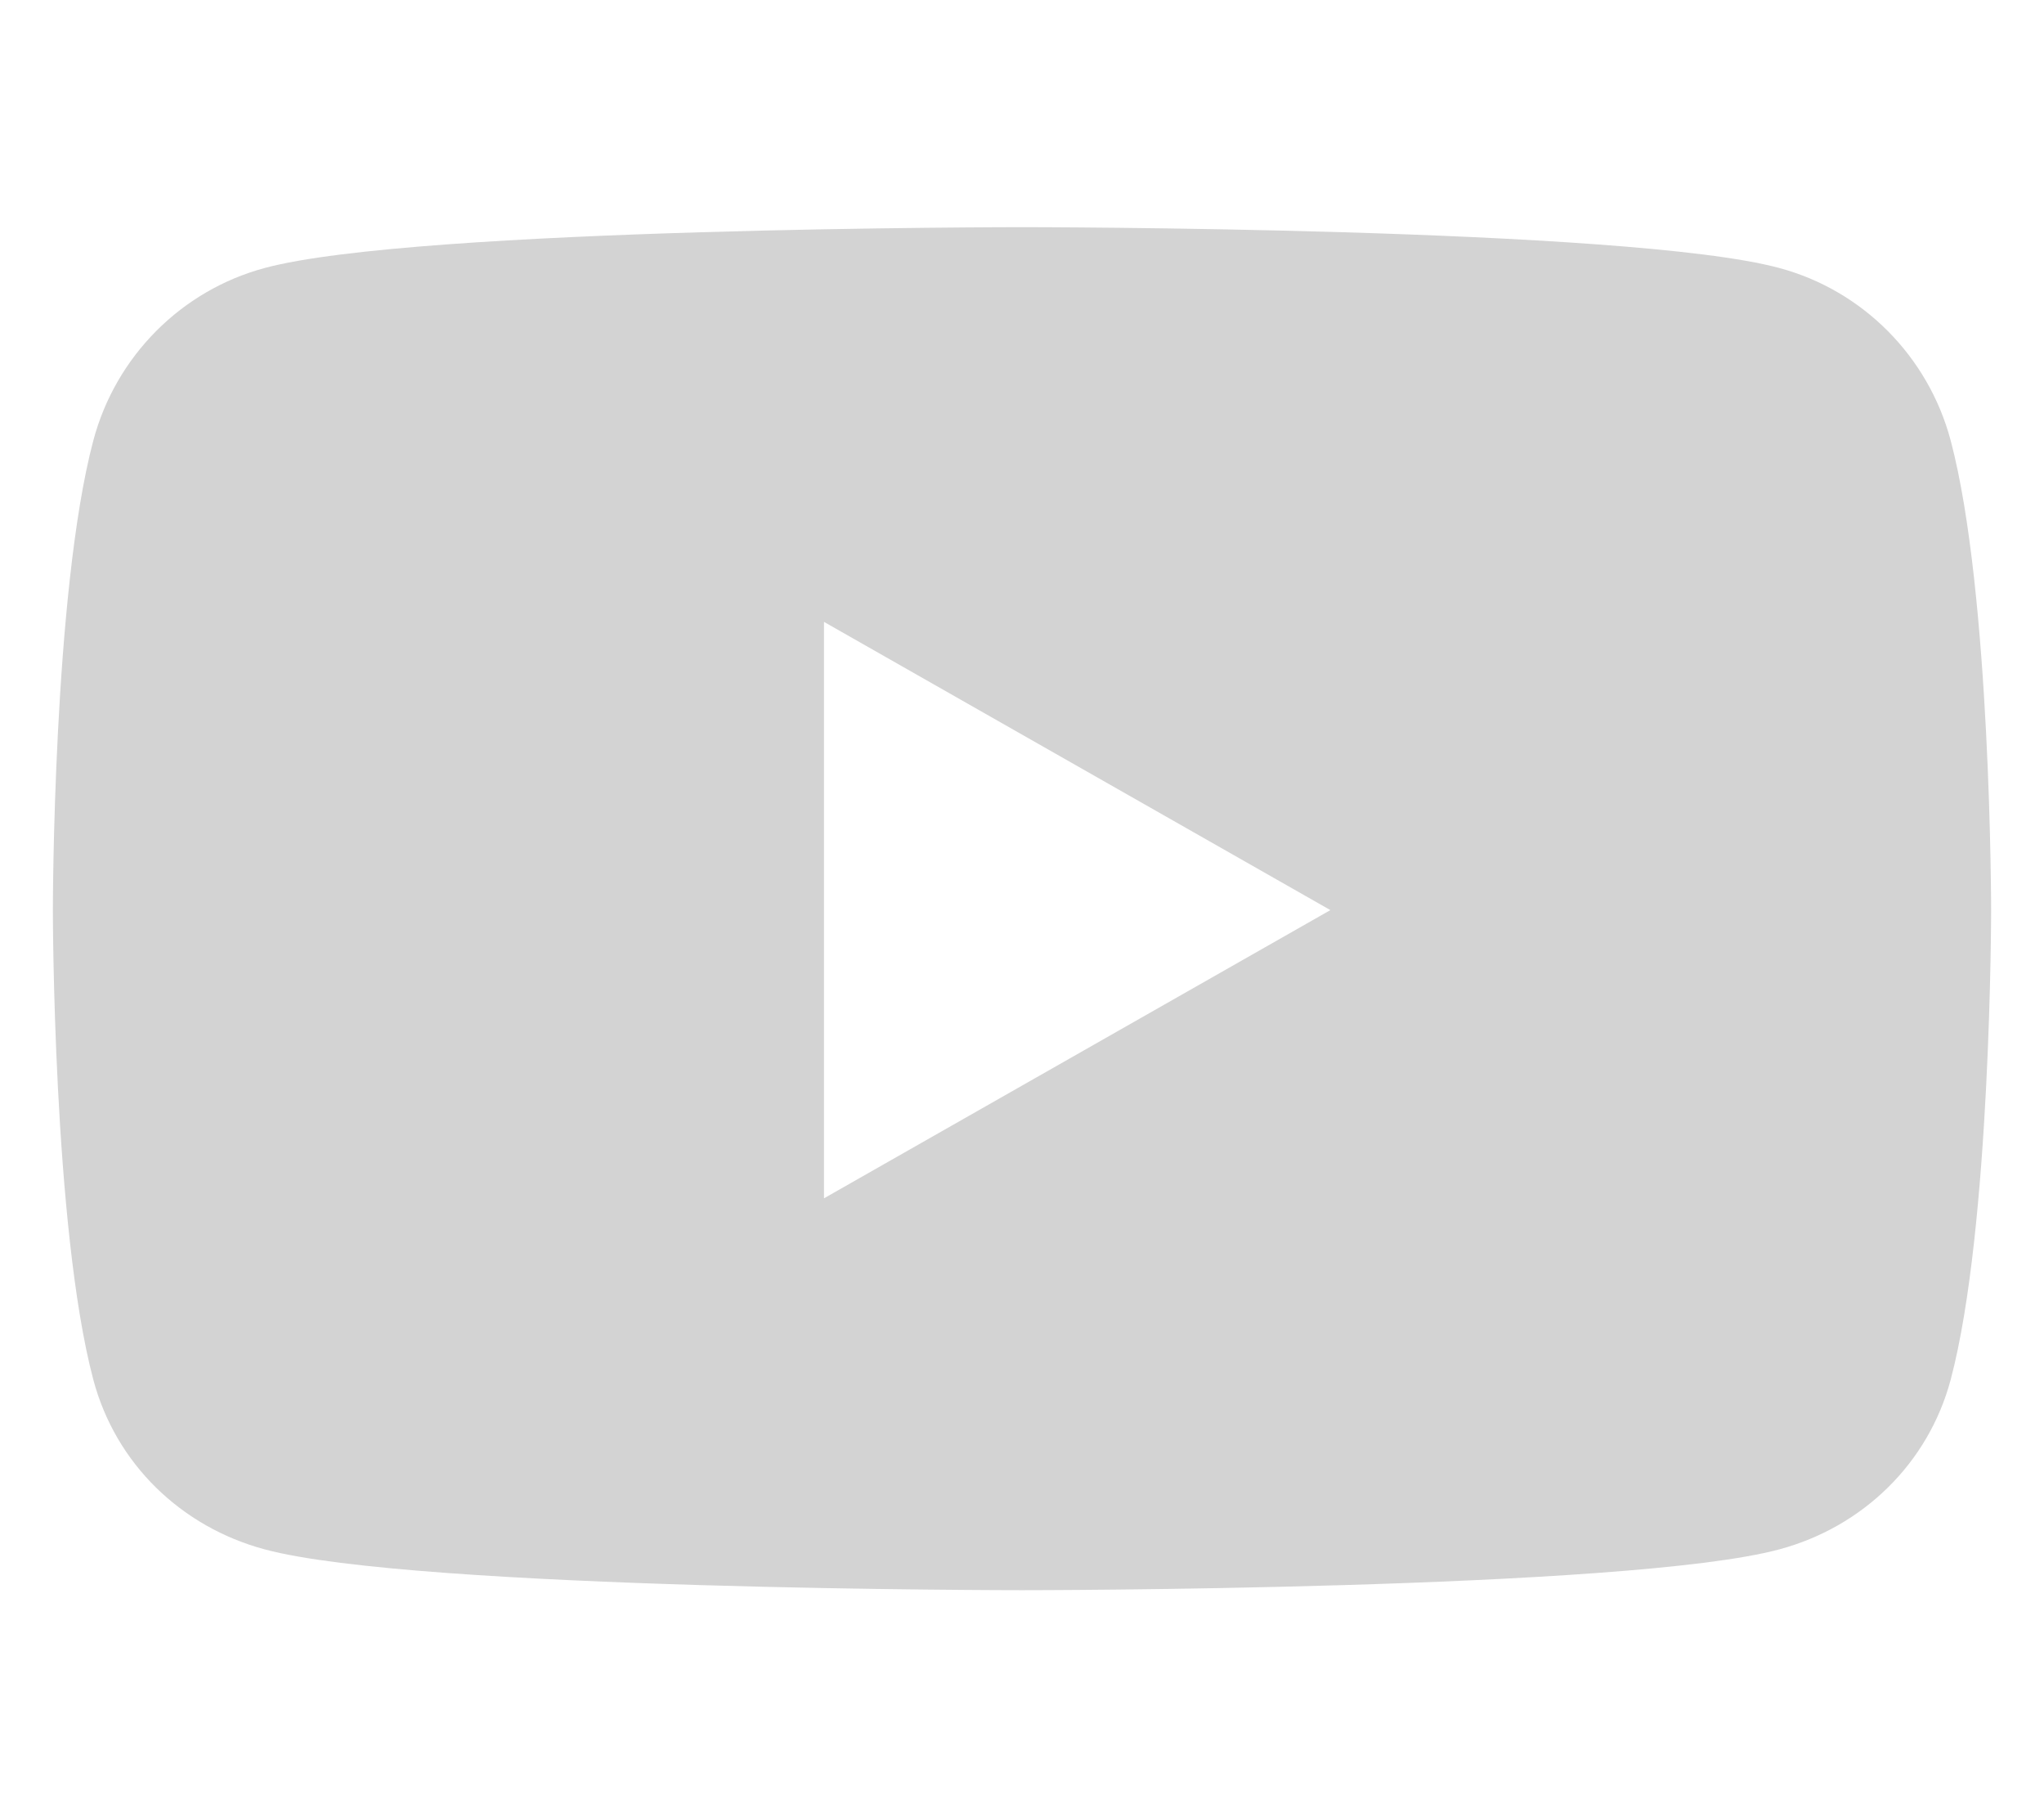
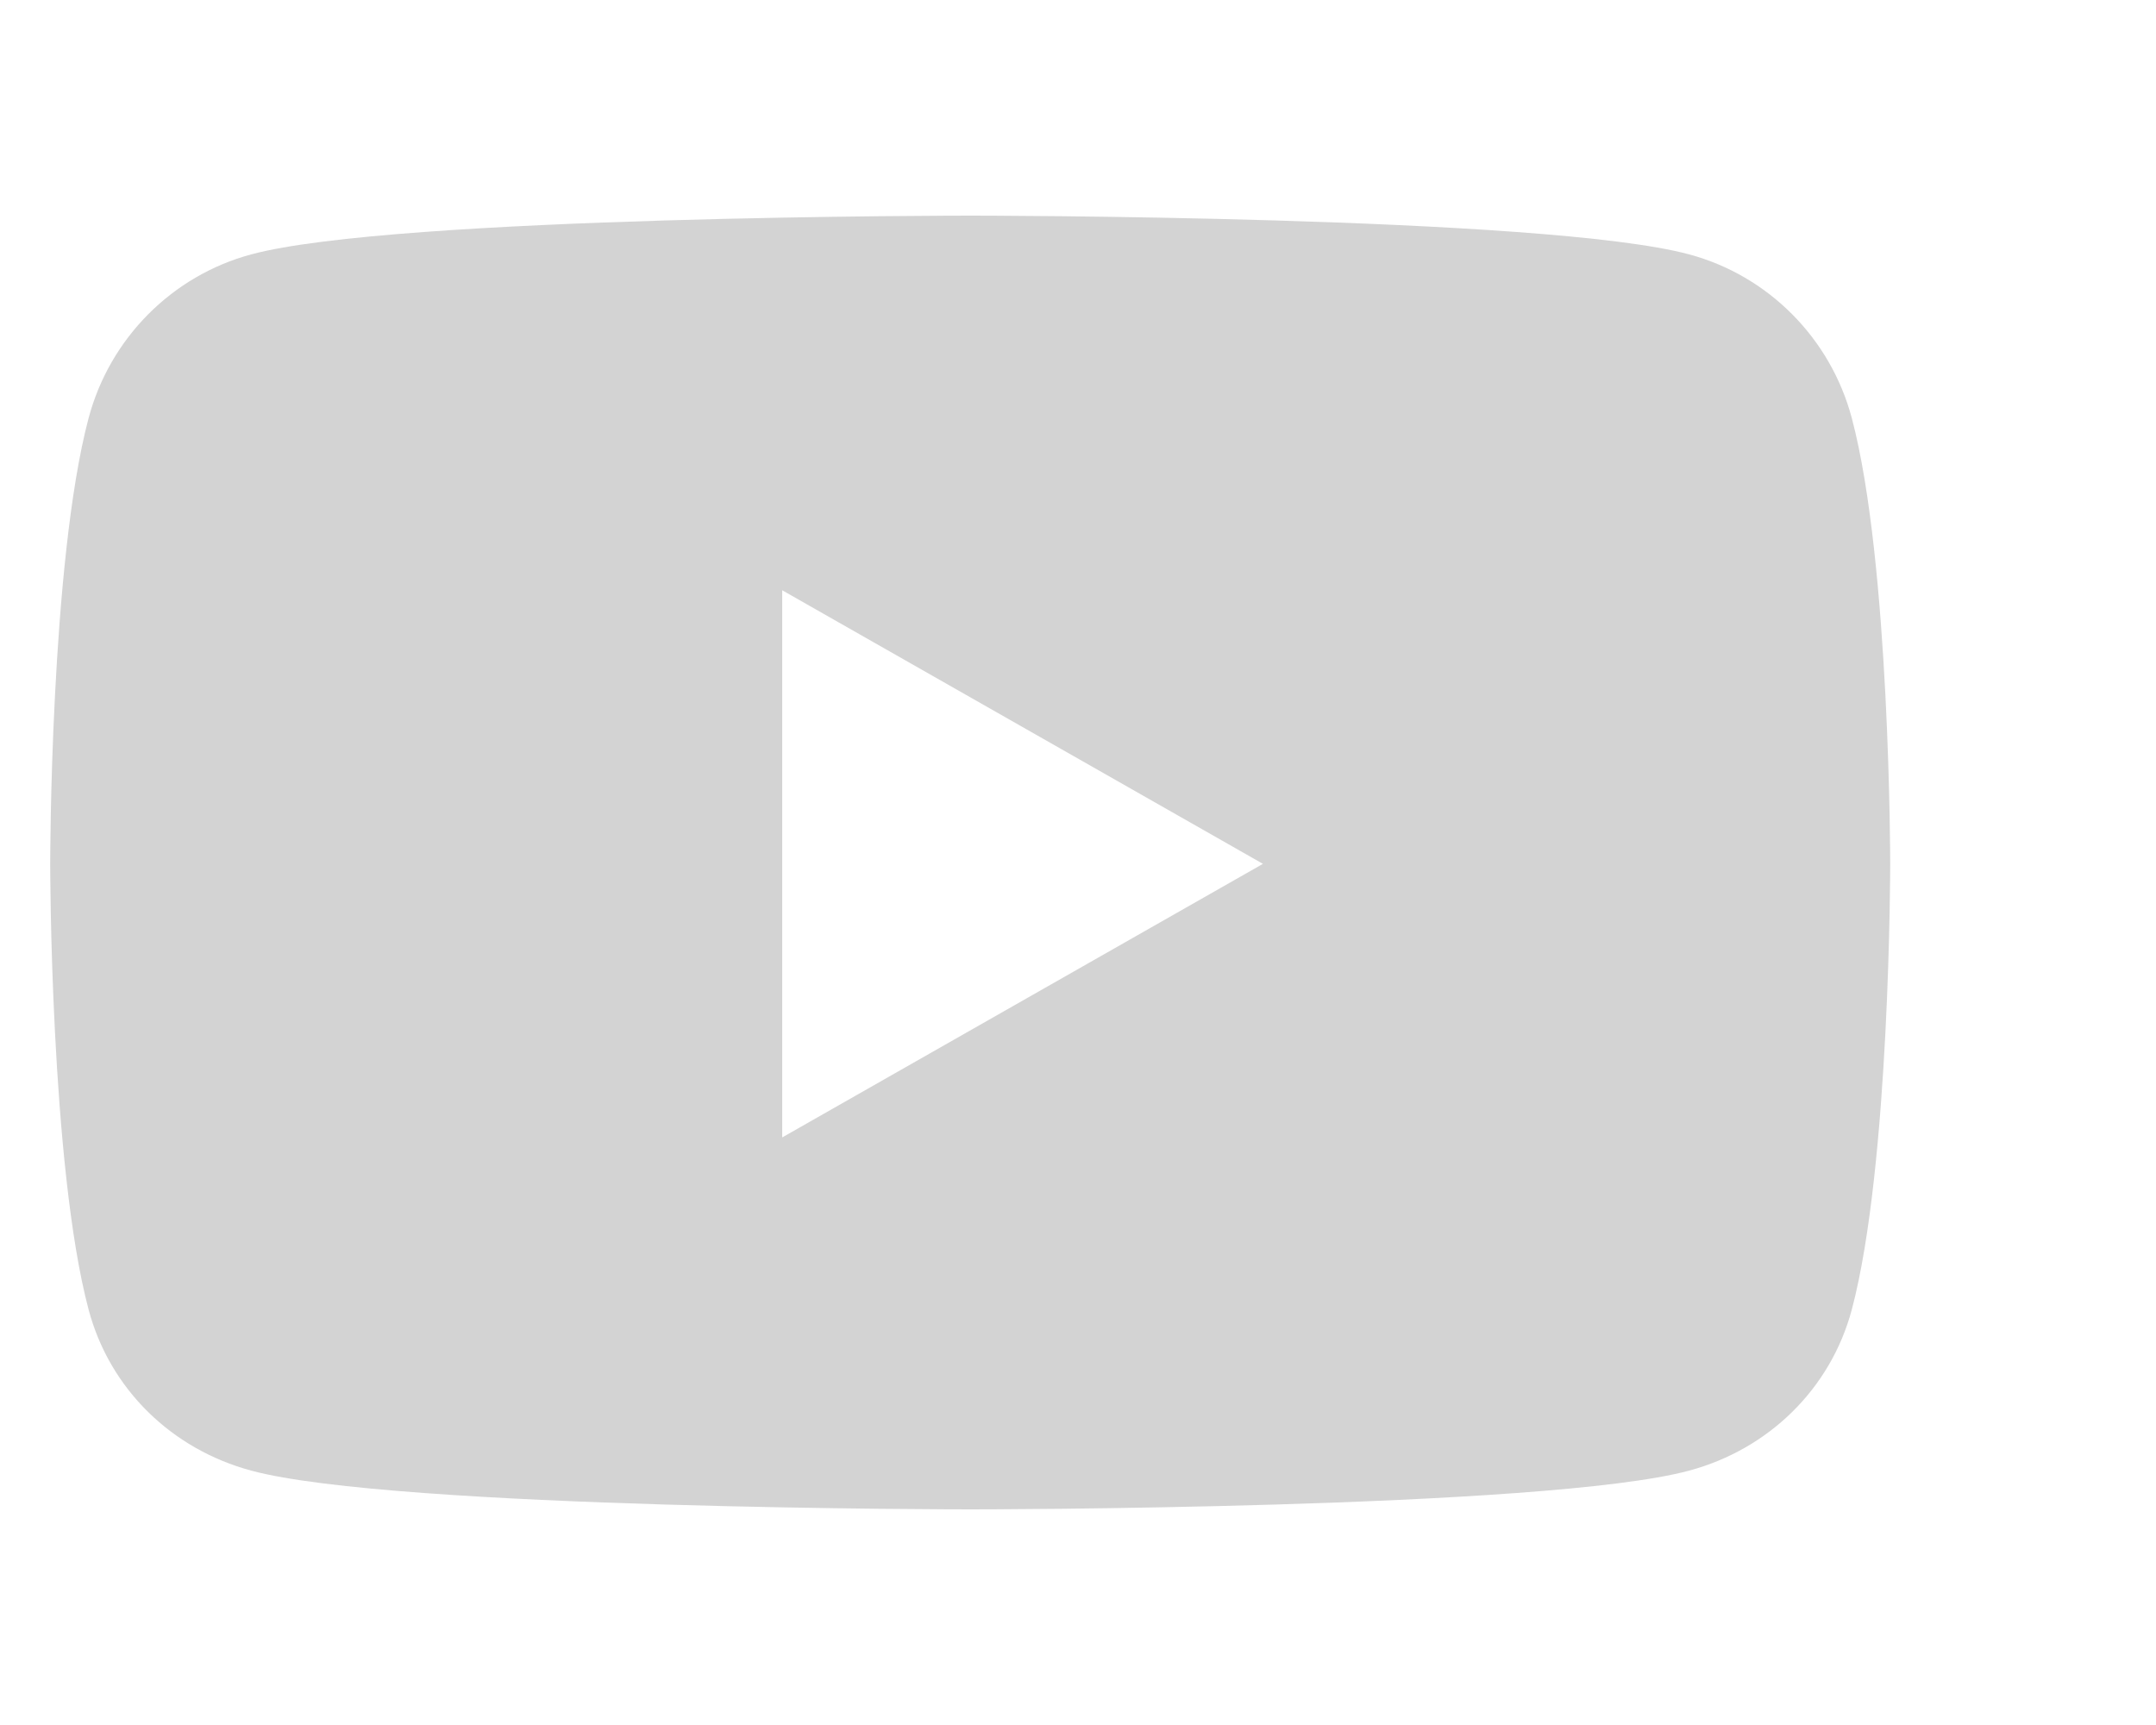
- <svg xmlns="http://www.w3.org/2000/svg" fill="#D3D3D3" viewBox="0 0 576 512">
+ <svg xmlns="http://www.w3.org/2000/svg" fill="#D3D3D3" viewBox="0 0 640 512">
  <path d="M549.7 124.1c-6.3-23.7-24.8-42.3-48.3-48.6C458.8 64 288 64 288 64S117.2 64 74.6 75.5c-23.5 6.3-42 24.9-48.3 48.6-11.4 42.9-11.4 132.3-11.4 132.3s0 89.4 11.4 132.3c6.3 23.7 24.8 41.5 48.3 47.8C117.2 448 288 448 288 448s170.8 0 213.4-11.5c23.5-6.3 42-24.2 48.3-47.8 11.4-42.9 11.4-132.3 11.4-132.3s0-89.4-11.4-132.3zm-317.5 213.5V175.2l142.7 81.2-142.7 81.2z" />
</svg>
